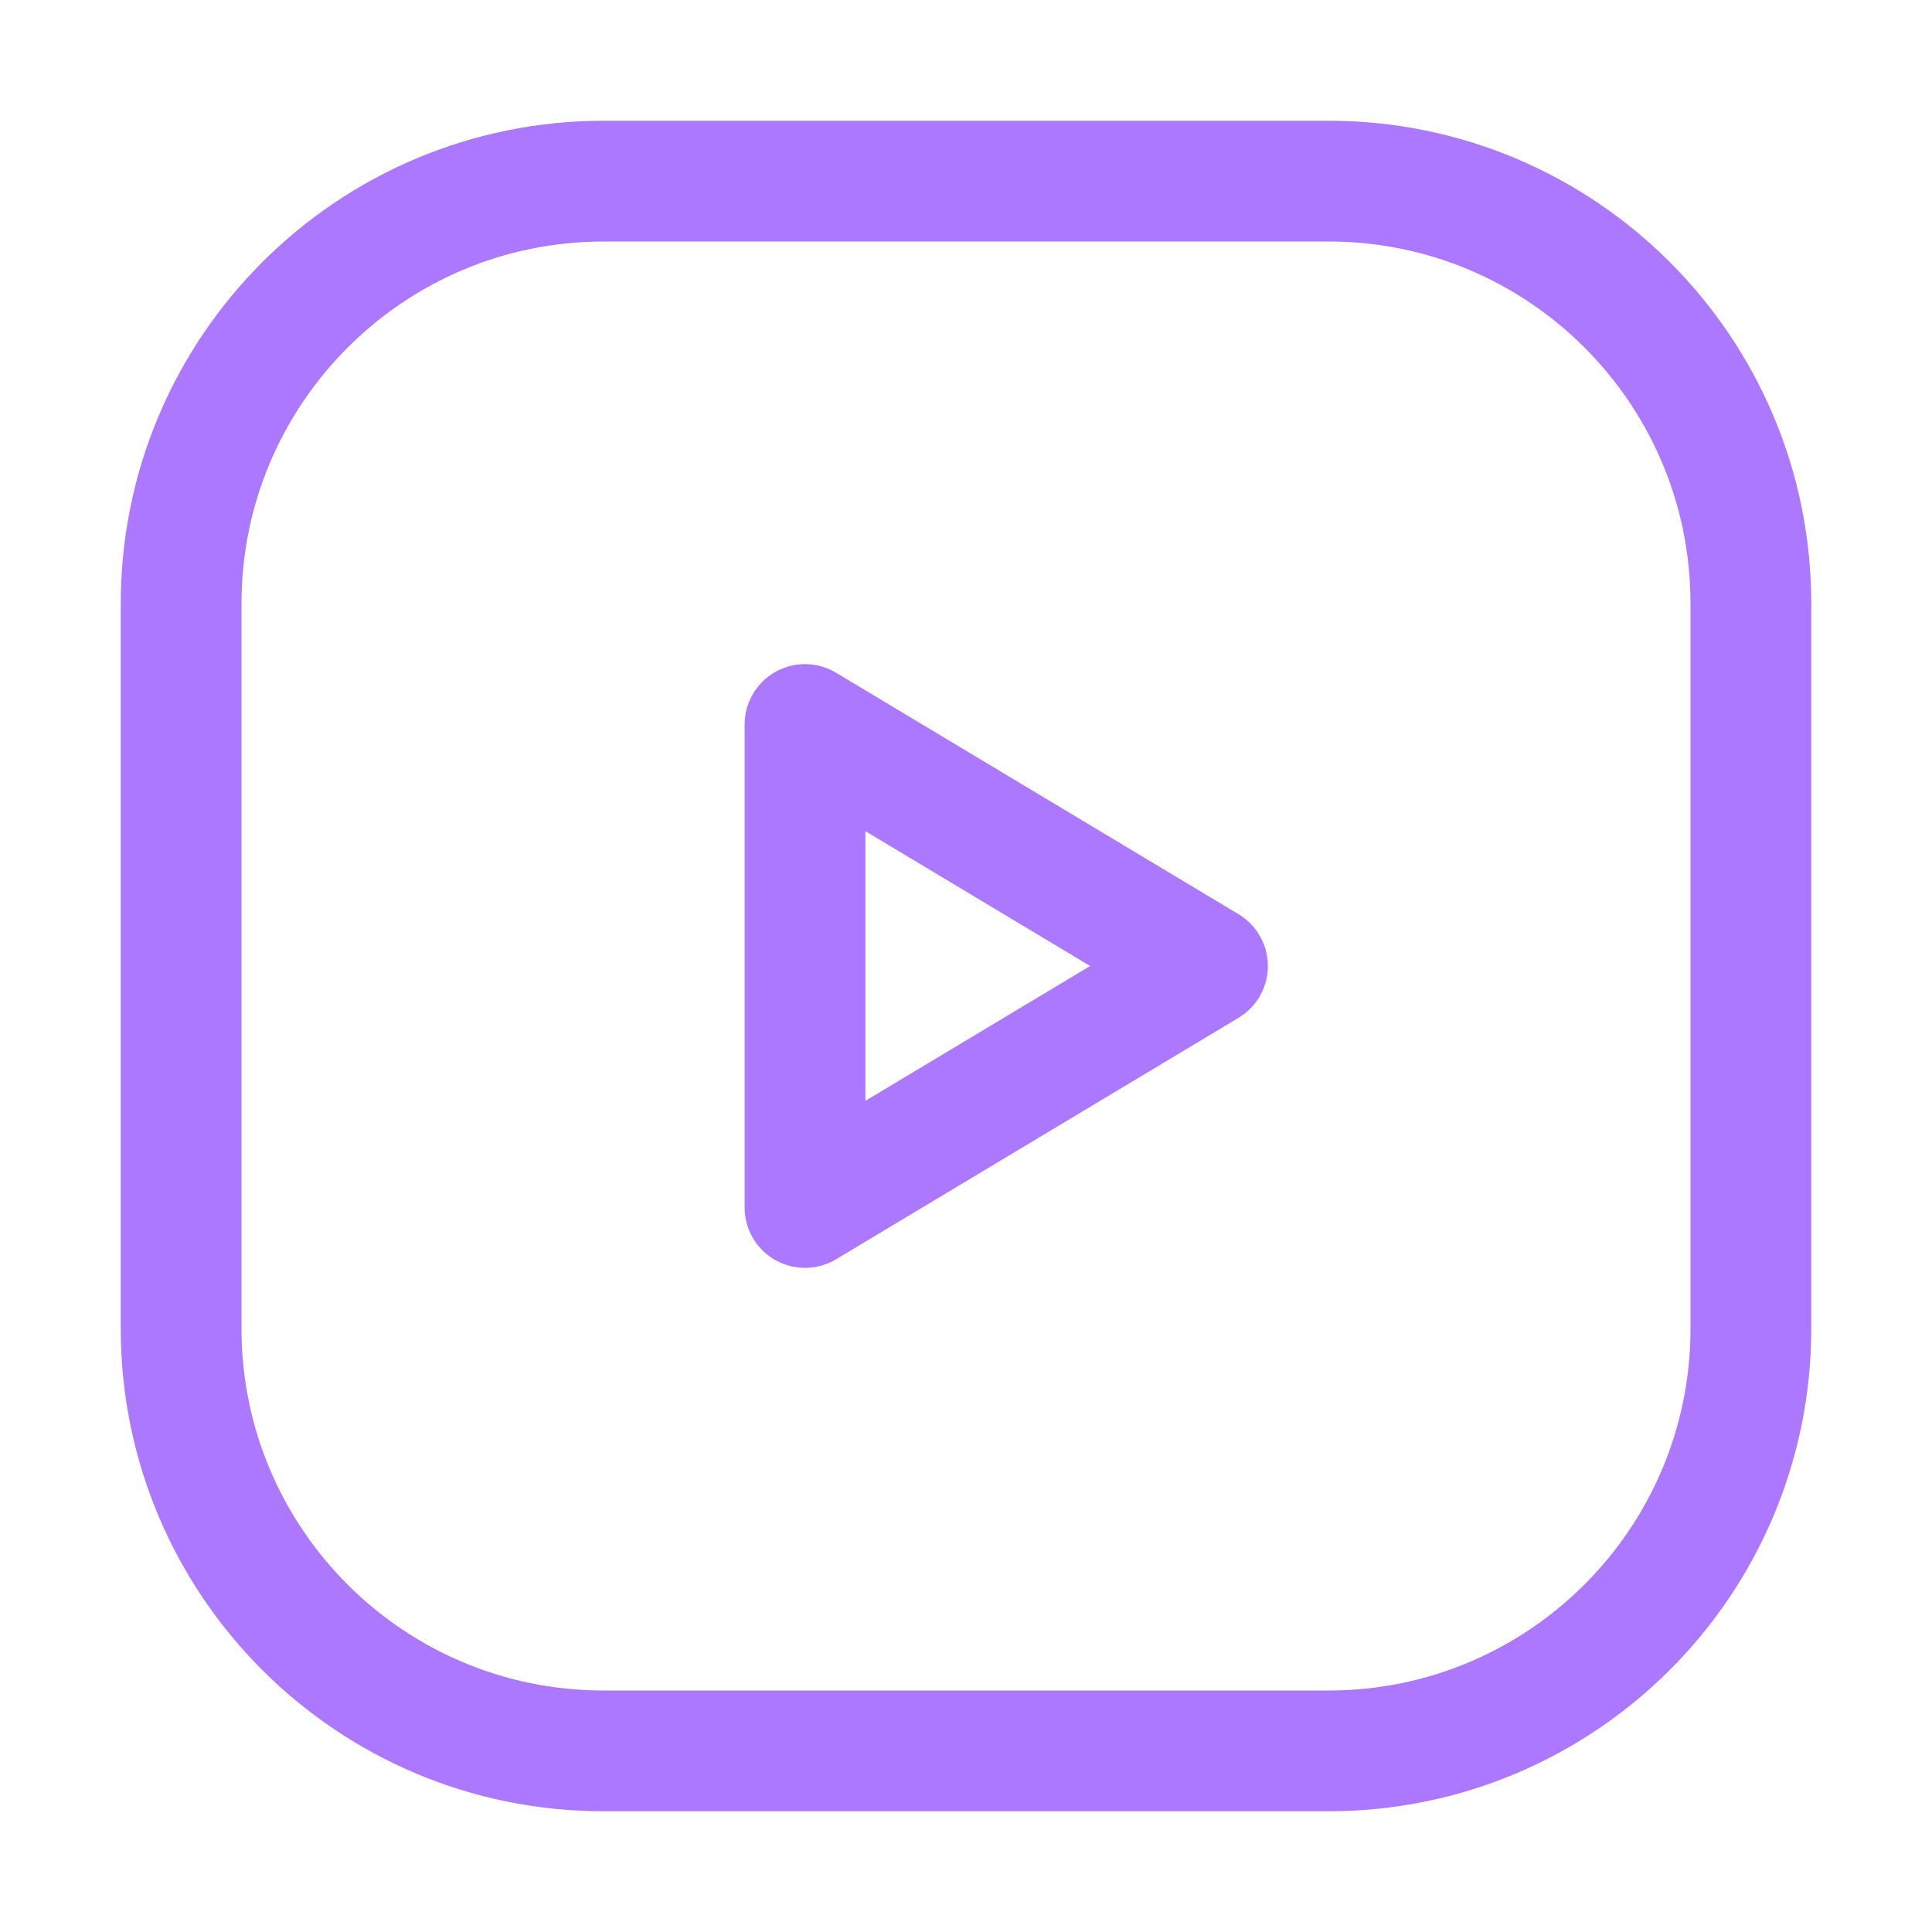
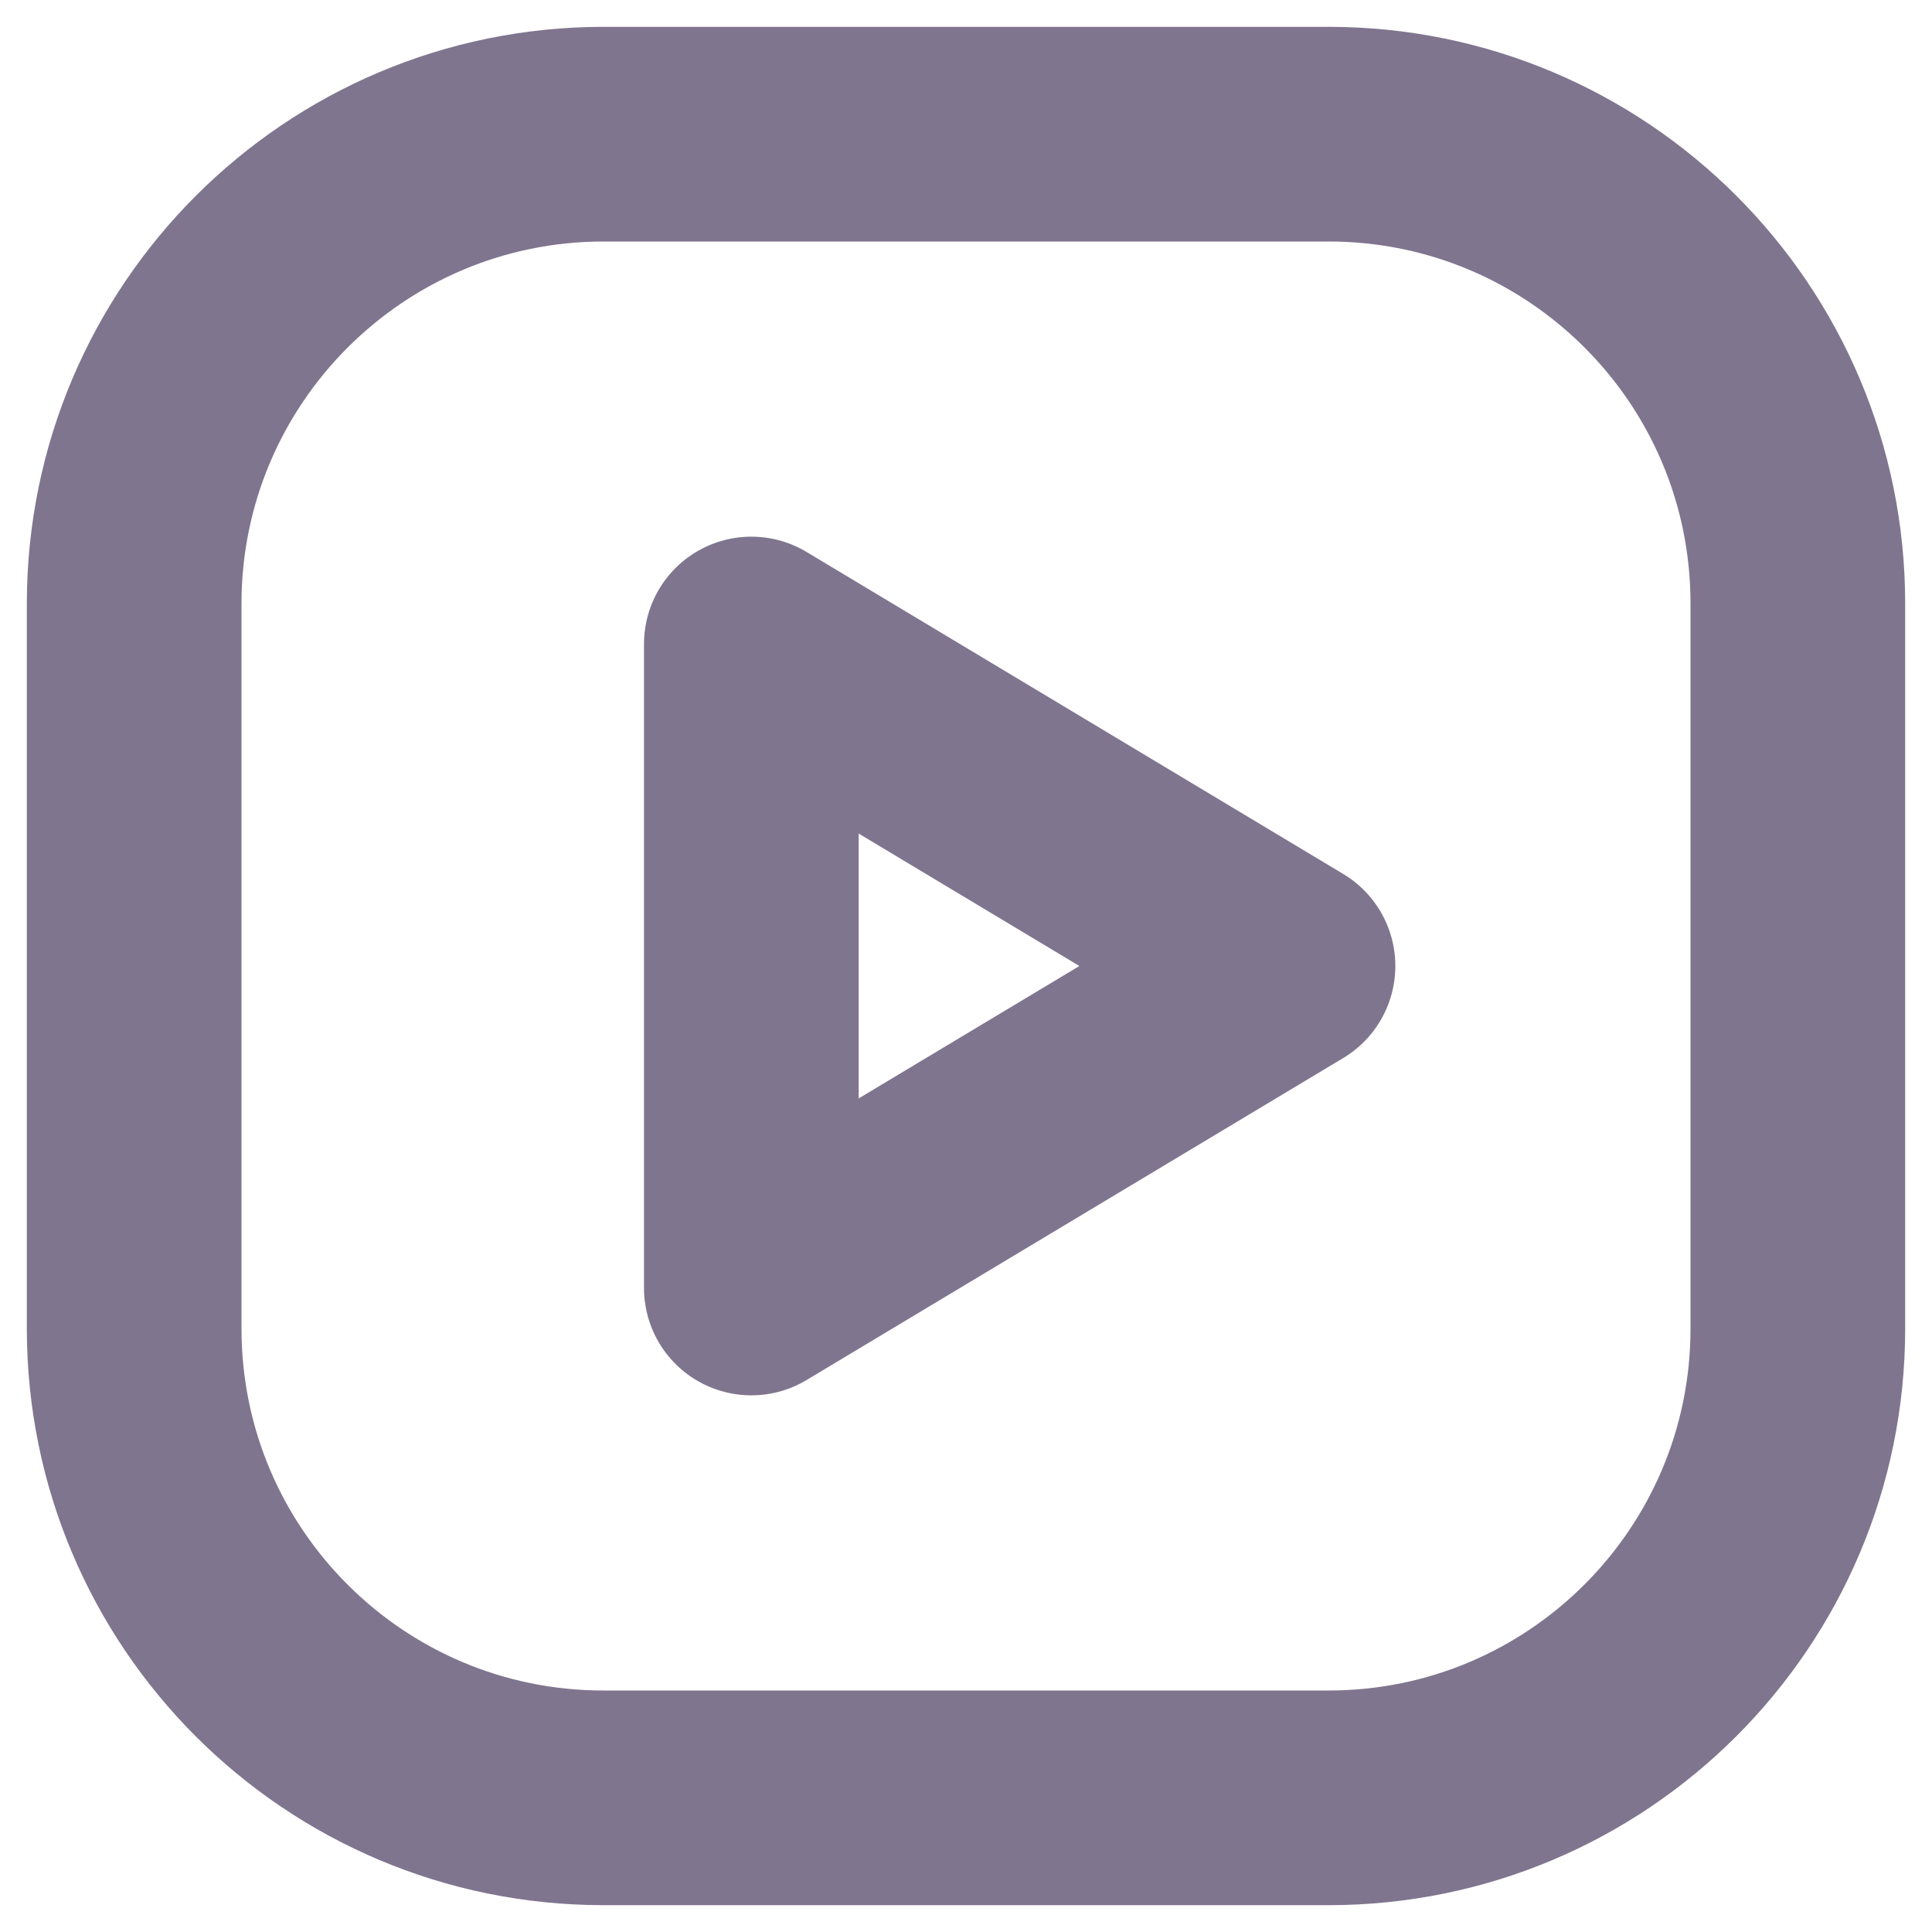
- <svg xmlns="http://www.w3.org/2000/svg" width="24" height="24" viewBox="0 0 24 24" fill="none">
-   <path fill-rule="evenodd" clip-rule="evenodd" d="M10 15L15 12L10 9V15Z" stroke="#AB78FF" stroke-width="1.5" stroke-linecap="round" stroke-linejoin="round" />
-   <path d="M16.504 2.25H7.5C4.601 2.25 2.25 4.601 2.25 7.5V16.504C2.25 19.401 4.599 21.75 7.496 21.75H16.504C19.401 21.75 21.75 19.401 21.75 16.505V7.496C21.75 4.599 19.401 2.25 16.504 2.25Z" stroke="#AB78FF" stroke-width="1.5" stroke-linecap="round" stroke-linejoin="round" />
+ <svg xmlns="http://www.w3.org/2000/svg" width="18" height="18" viewBox="0 0 18 18" fill="none">
+   <path fill-rule="evenodd" clip-rule="evenodd" d="M7 12L12 9L7 6V12Z" stroke="#80758F" stroke-width="2" stroke-linecap="round" stroke-linejoin="round" />
+   <path d="M12.378 1.25H5.625C3.209 1.25 1.25 3.209 1.25 5.625V12.378C1.25 14.793 3.207 16.75 5.622 16.75H12.378C14.792 16.75 16.75 14.793 16.75 12.379V5.622C16.75 3.207 14.793 1.25 12.378 1.25Z" stroke="#80758F" stroke-width="2" stroke-linecap="round" stroke-linejoin="round" />
</svg>
